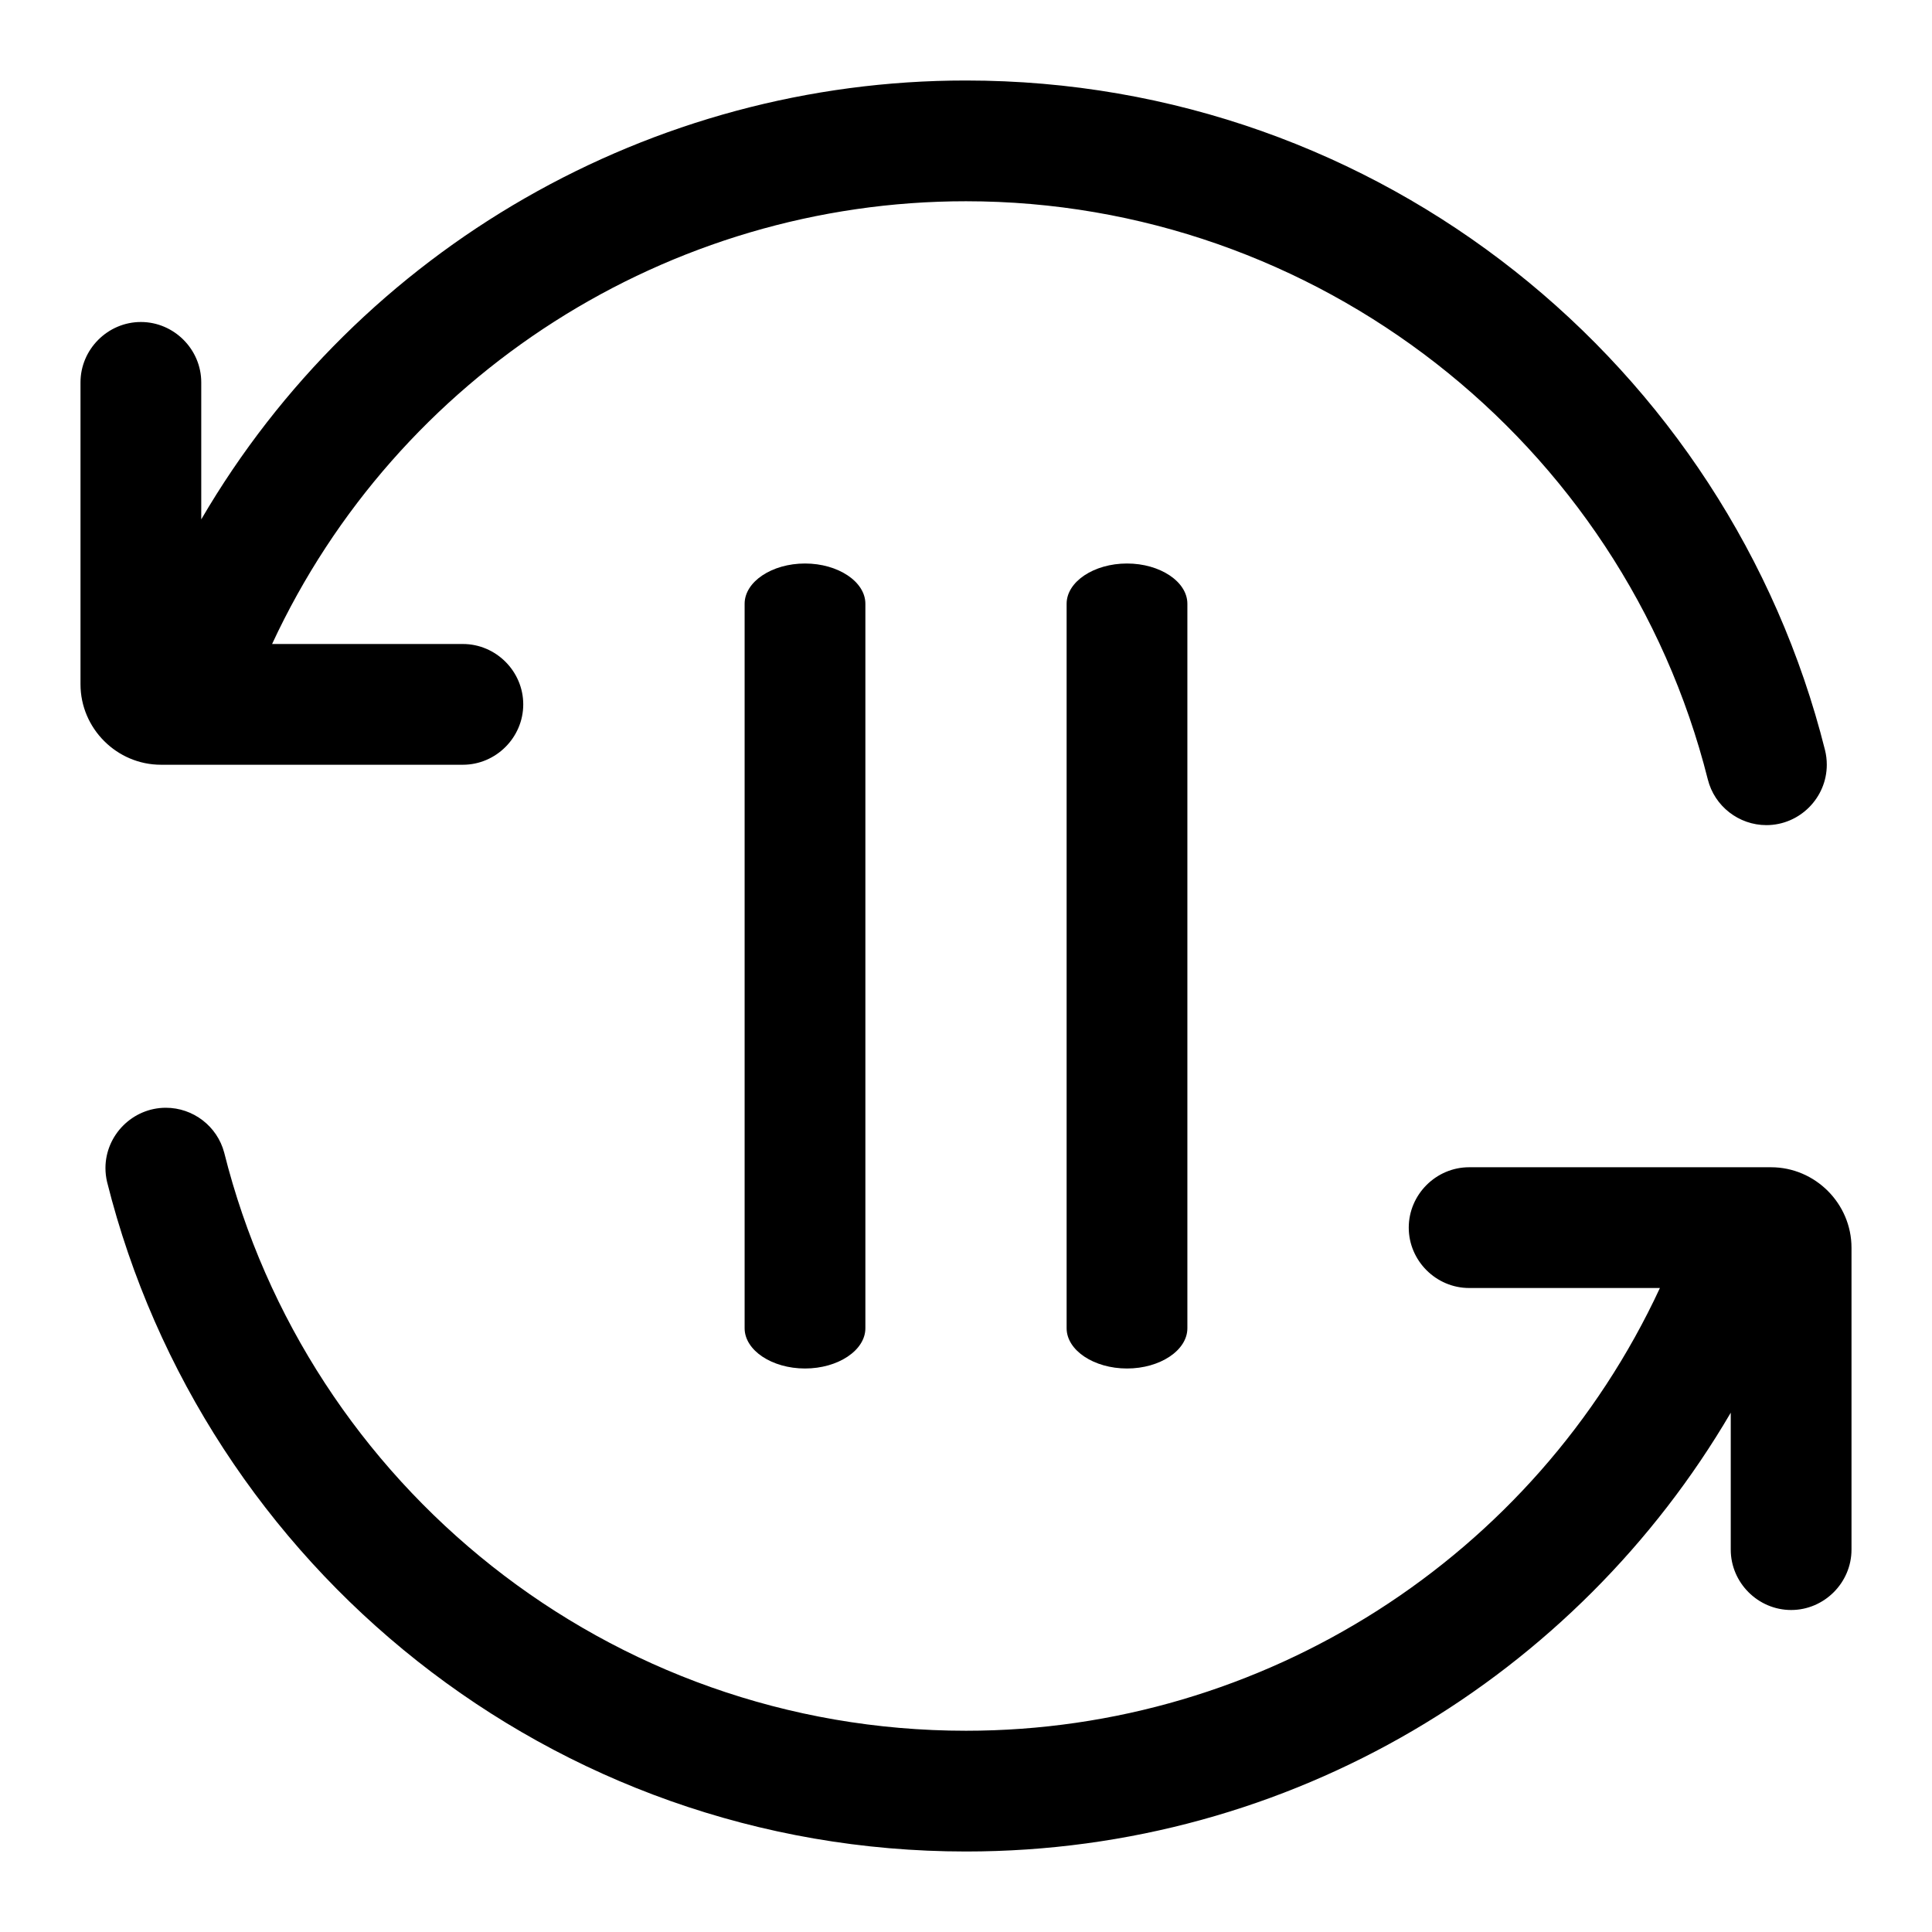
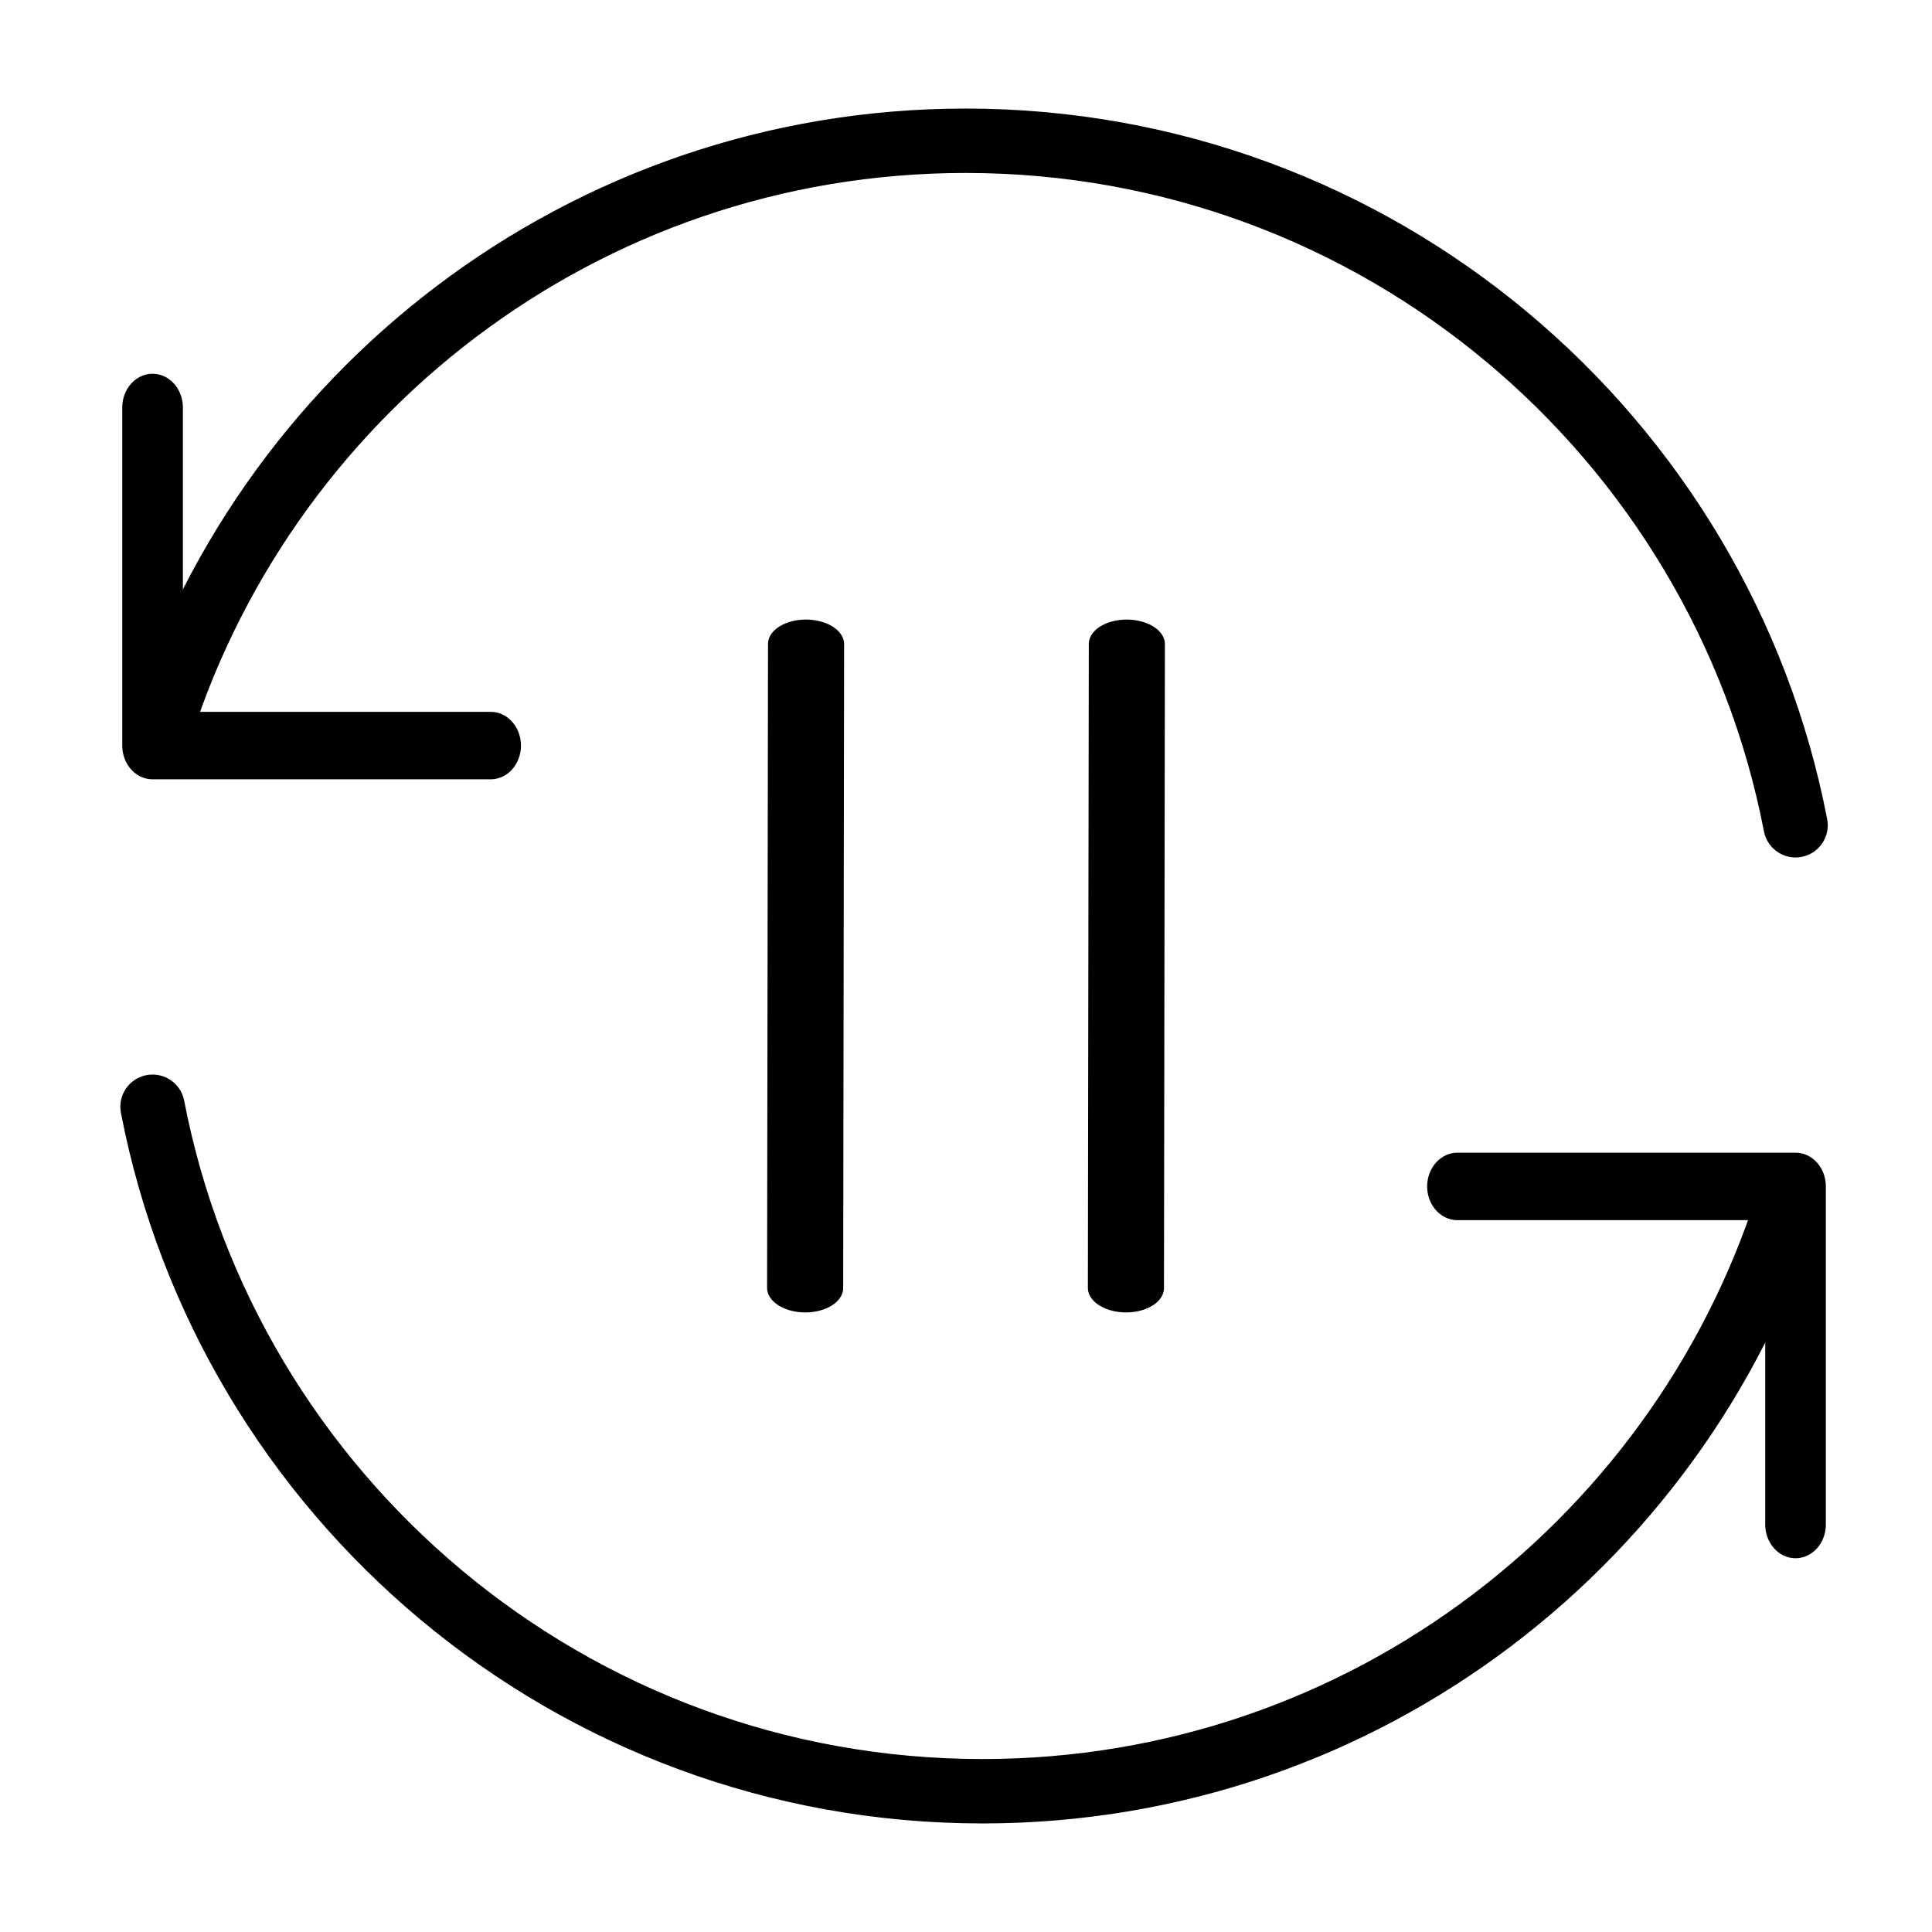
- <svg xmlns="http://www.w3.org/2000/svg" width="100%" height="100%" viewBox="0 0 24 24" version="1.1" xml:space="preserve" style="fill-rule:evenodd;clip-rule:evenodd;stroke-linejoin:round;stroke-miterlimit:2;">
-   <path d="M3.38,8C4.935,4.651 8.307,2.499 12,2.5C16.34,2.5 20.155,5.473 21.215,9.682C21.298,10.015 21.6,10.25 21.943,10.25C22.355,10.25 22.693,9.912 22.693,9.5C22.693,9.439 22.686,9.378 22.671,9.318C21.473,4.539 17.15,1 12,1C8.094,0.998 4.469,3.079 2.5,6.452L2.5,4.75C2.5,4.339 2.161,4 1.75,4C1.339,4 1,4.339 1,4.75L1,8.5C1,9.049 1.451,9.5 2,9.5L5.75,9.5C6.161,9.5 6.5,9.161 6.5,8.75C6.5,8.339 6.161,8 5.75,8L3.38,8ZM2.785,14.318C2.698,13.99 2.399,13.761 2.06,13.761C1.649,13.761 1.31,14.099 1.31,14.511C1.31,14.568 1.317,14.626 1.33,14.682C2.527,19.461 6.85,23 12,23C16.052,23 19.592,20.809 21.5,17.549L21.5,19.25C21.5,19.661 21.839,20 22.25,20C22.661,20 23,19.661 23,19.25L23,15.5C23,14.951 22.549,14.5 22,14.5L18.25,14.5C17.839,14.5 17.5,14.839 17.5,15.25C17.5,15.661 17.839,16 18.25,16L20.62,16C19.065,19.349 15.693,21.501 12,21.5C7.554,21.5 3.819,18.445 2.785,14.318Z" style="fill-rule:nonzero;" />
-   <g transform="matrix(4.08216e-17,-0.666667,1,6.12323e-17,-2.75,20)">
-     <path d="M4.5,12.75C4.5,12.339 4.839,12 5.25,12L18.75,12C19.161,12 19.5,12.339 19.5,12.75C19.5,13.161 19.161,13.5 18.75,13.5L5.25,13.5C4.839,13.5 4.5,13.161 4.5,12.75Z" style="fill-rule:nonzero;" />
-   </g>
-   <g transform="matrix(4.08216e-17,-0.666667,1,6.12323e-17,1.25,20)">
-     <path d="M4.5,12.75C4.5,12.339 4.839,12 5.25,12L18.75,12C19.161,12 19.5,12.339 19.5,12.75C19.5,13.161 19.161,13.5 18.75,13.5L5.25,13.5C4.839,13.5 4.5,13.161 4.5,12.75Z" style="fill-rule:nonzero;" />
+ <svg xmlns="http://www.w3.org/2000/svg" width="100%" height="100%" viewBox="0 0 24 24" version="1.1" xml:space="preserve" style="fill-rule:evenodd;clip-rule:evenodd;stroke-linecap:round;stroke-linejoin:round;stroke-miterlimit:1.5;">
+   <g id="Layer1">
+     <g transform="matrix(0.00384506,0.638685,0.995008,6.08229e-17,3.94423,1.4923)">
+       <path d="M10.189,6.06L22.715,6" style="fill:none;stroke:black;stroke-width:0.95px;" />
+     </g>
+     <g transform="matrix(0.00384506,0.638685,0.995008,6.08229e-17,7.92925,1.4923)">
+       <path d="M10.189,6.06L22.715,6" style="fill:none;stroke:black;stroke-width:0.95px;" />
+     </g>
+     <g transform="matrix(1,0,0,1,-0.00496805,0.248622)">
+       <path d="M12,1.5C17.112,1.5 21.376,5.161 22.31,10.003M1.938,8.994C3.232,4.662 7.249,1.5 12,1.5" style="fill:none;stroke:black;stroke-width:0.8px;" />
+     </g>
+     <g transform="matrix(-1,-1.22465e-16,1.22465e-16,-1,24.205,23.7514)">
+       <path d="M12,1.5C17.112,1.5 21.376,5.161 22.31,10.003M1.938,8.994C3.232,4.662 7.249,1.5 12,1.5" style="fill:none;stroke:black;stroke-width:0.8px;" />
+     </g>
+     <g transform="matrix(-0.622457,1.73966e-17,-1.79625e-16,-0.692764,8.14405,20.294)">
+       <path d="M3.292,15.925L10.039,15.925L10.039,21.987" style="fill:none;stroke:black;stroke-width:1.21px;" />
+     </g>
+     <g transform="matrix(0.622457,5.88324e-17,9.47859e-17,0.692764,16.056,3.70598)">
+       <path d="M3.292,15.925L10.039,15.925L10.039,21.987" style="fill:none;stroke:black;stroke-width:1.21px;" />
+     </g>
  </g>
</svg>
